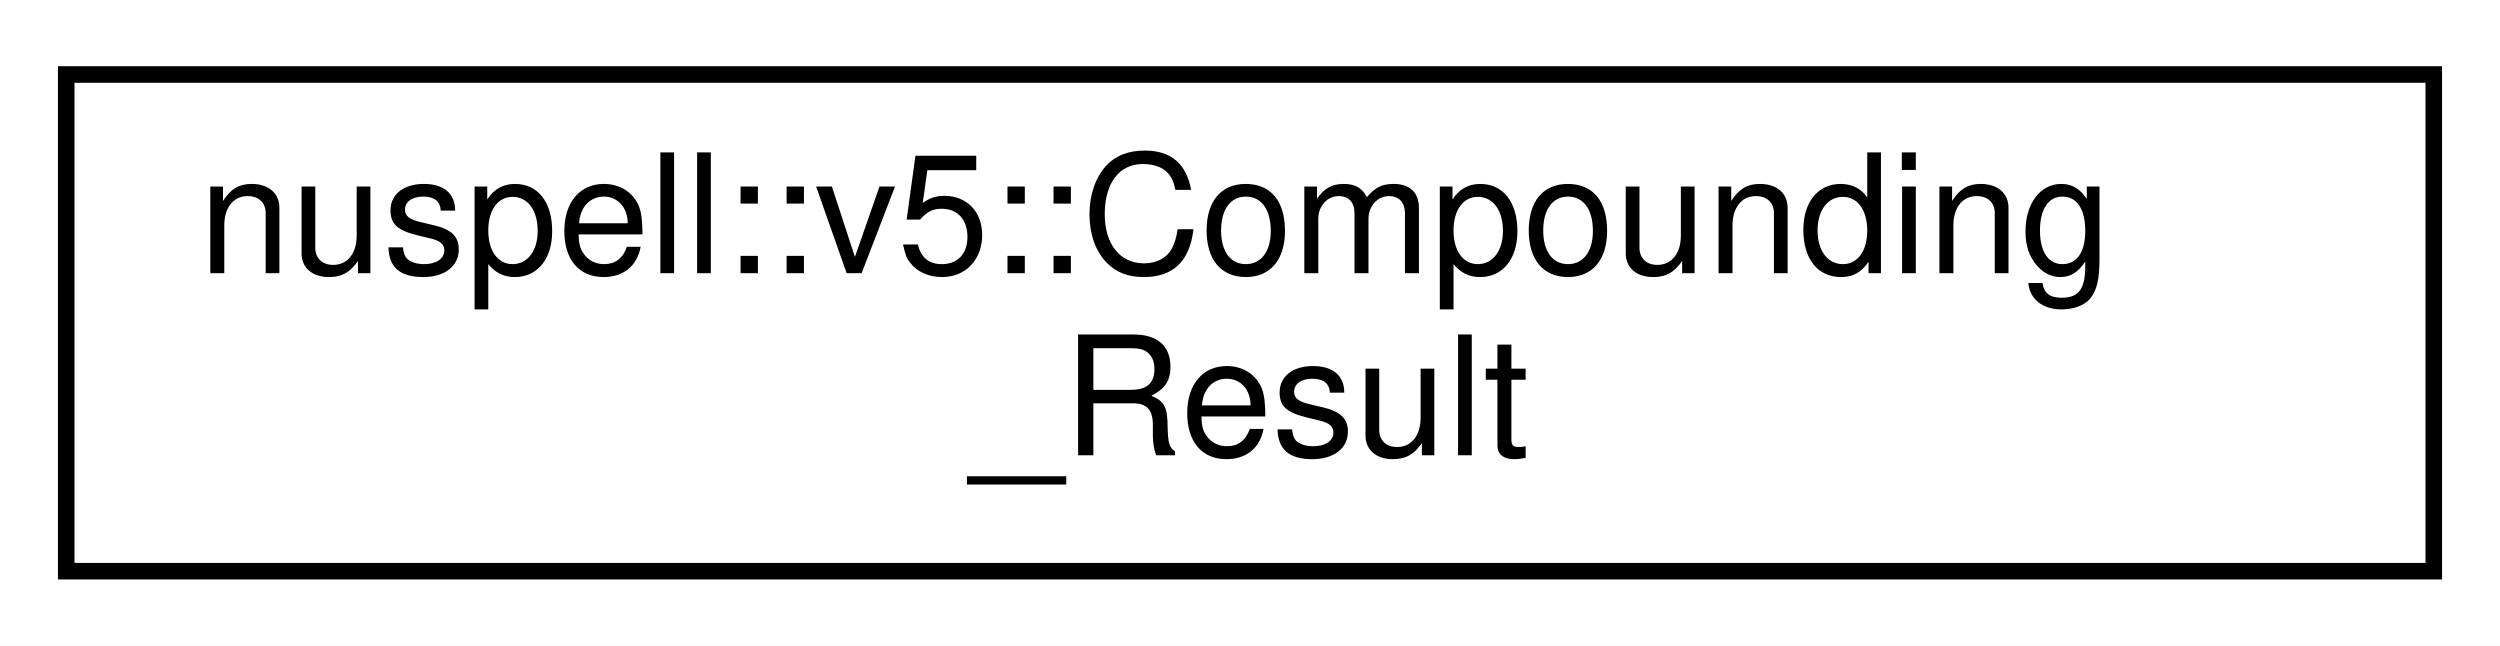
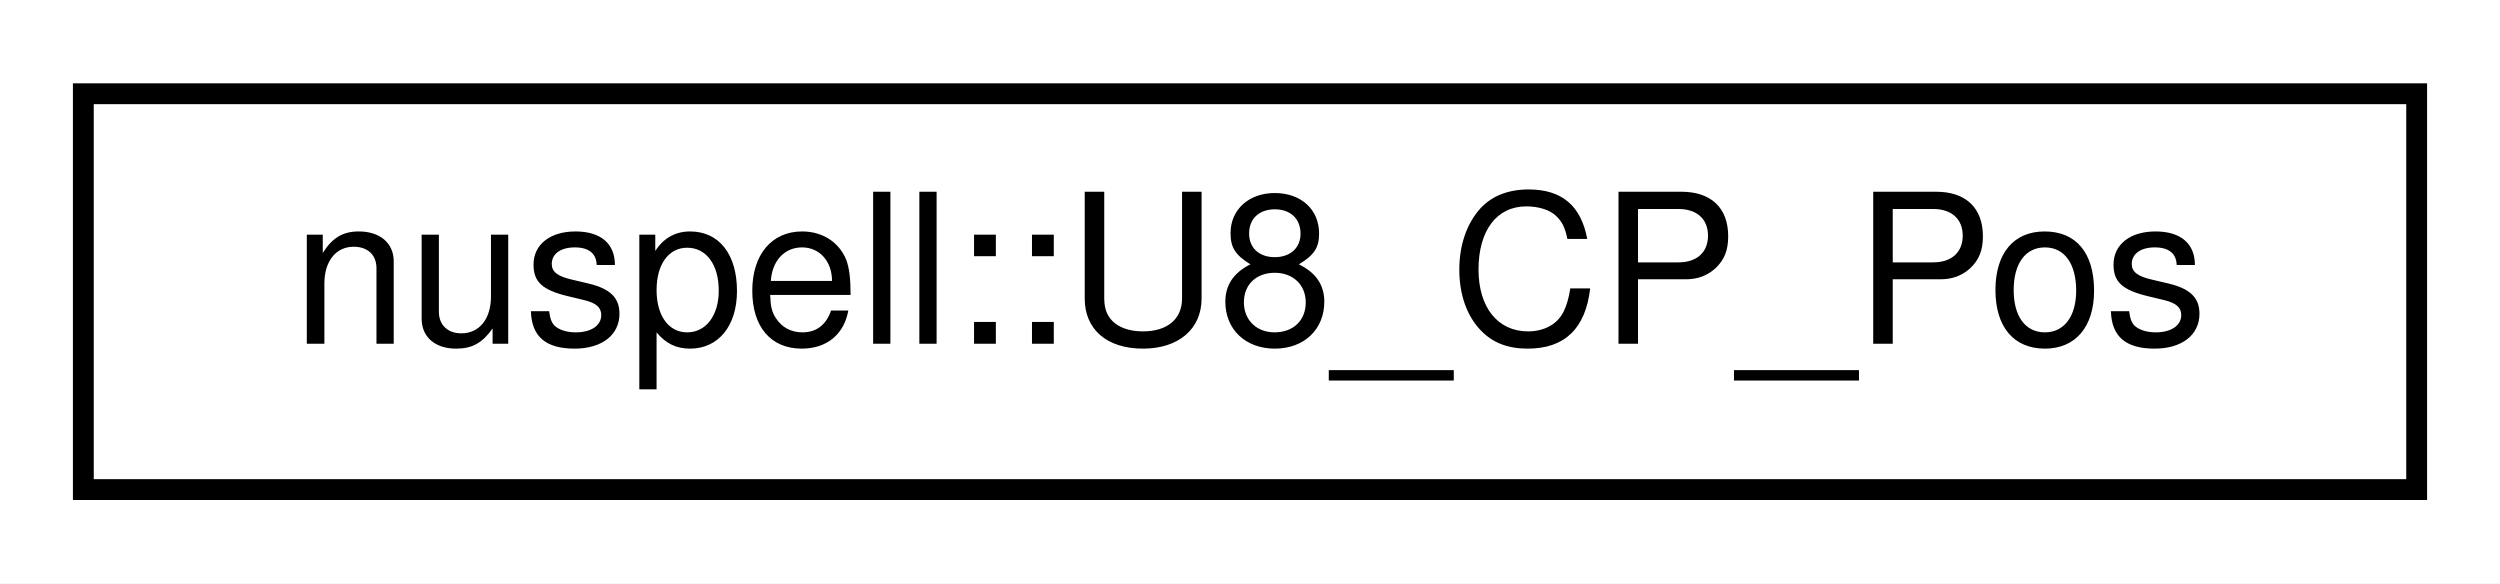
- <svg xmlns="http://www.w3.org/2000/svg" xmlns:xlink="http://www.w3.org/1999/xlink" width="151pt" height="39pt" viewBox="0.00 0.00 151.00 39.00">
-   <g id="graph0" class="graph" transform="scale(1 1) rotate(0) translate(4 35)">
-     <polygon fill="white" stroke="transparent" points="-4,4 -4,-35 147,-35 147,4 -4,4" />
+ <svg xmlns="http://www.w3.org/2000/svg" xmlns:xlink="http://www.w3.org/1999/xlink" width="120pt" height="28pt" viewBox="0.00 0.00 120.00 28.00">
+   <g id="graph0" class="graph" transform="scale(1 1) rotate(0) translate(4 24)">
+     <polygon fill="white" stroke="transparent" points="-4,4 -4,-24 116,-24 116,4 -4,4" />
    <g id="node1" class="node">
      <g id="a_node1">
-         <a xlink:href="structnuspell_1_1v5_1_1_compounding___result.html" target="_top" xlink:title=" ">
-           <polygon fill="white" stroke="black" points="0,-0.5 0,-30.5 143,-30.5 143,-0.5 0,-0.5" />
-           <text text-anchor="start" x="8" y="-18.5" font-family="Helvetica,sans-Serif" font-size="10.00">nuspell::v5::Compounding</text>
-           <text text-anchor="middle" x="71.5" y="-7.5" font-family="Helvetica,sans-Serif" font-size="10.00">_Result</text>
+         <a xlink:href="structnuspell_1_1_u8___c_p___pos.html" target="_top" xlink:title=" ">
+           <polygon fill="white" stroke="black" points="0,-0.5 0,-19.5 112,-19.5 112,-0.5 0,-0.5" />
+           <text text-anchor="middle" x="56" y="-7.5" font-family="Helvetica,sans-Serif" font-size="10.00">nuspell::U8_CP_Pos</text>
        </a>
      </g>
    </g>
  </g>
</svg>
